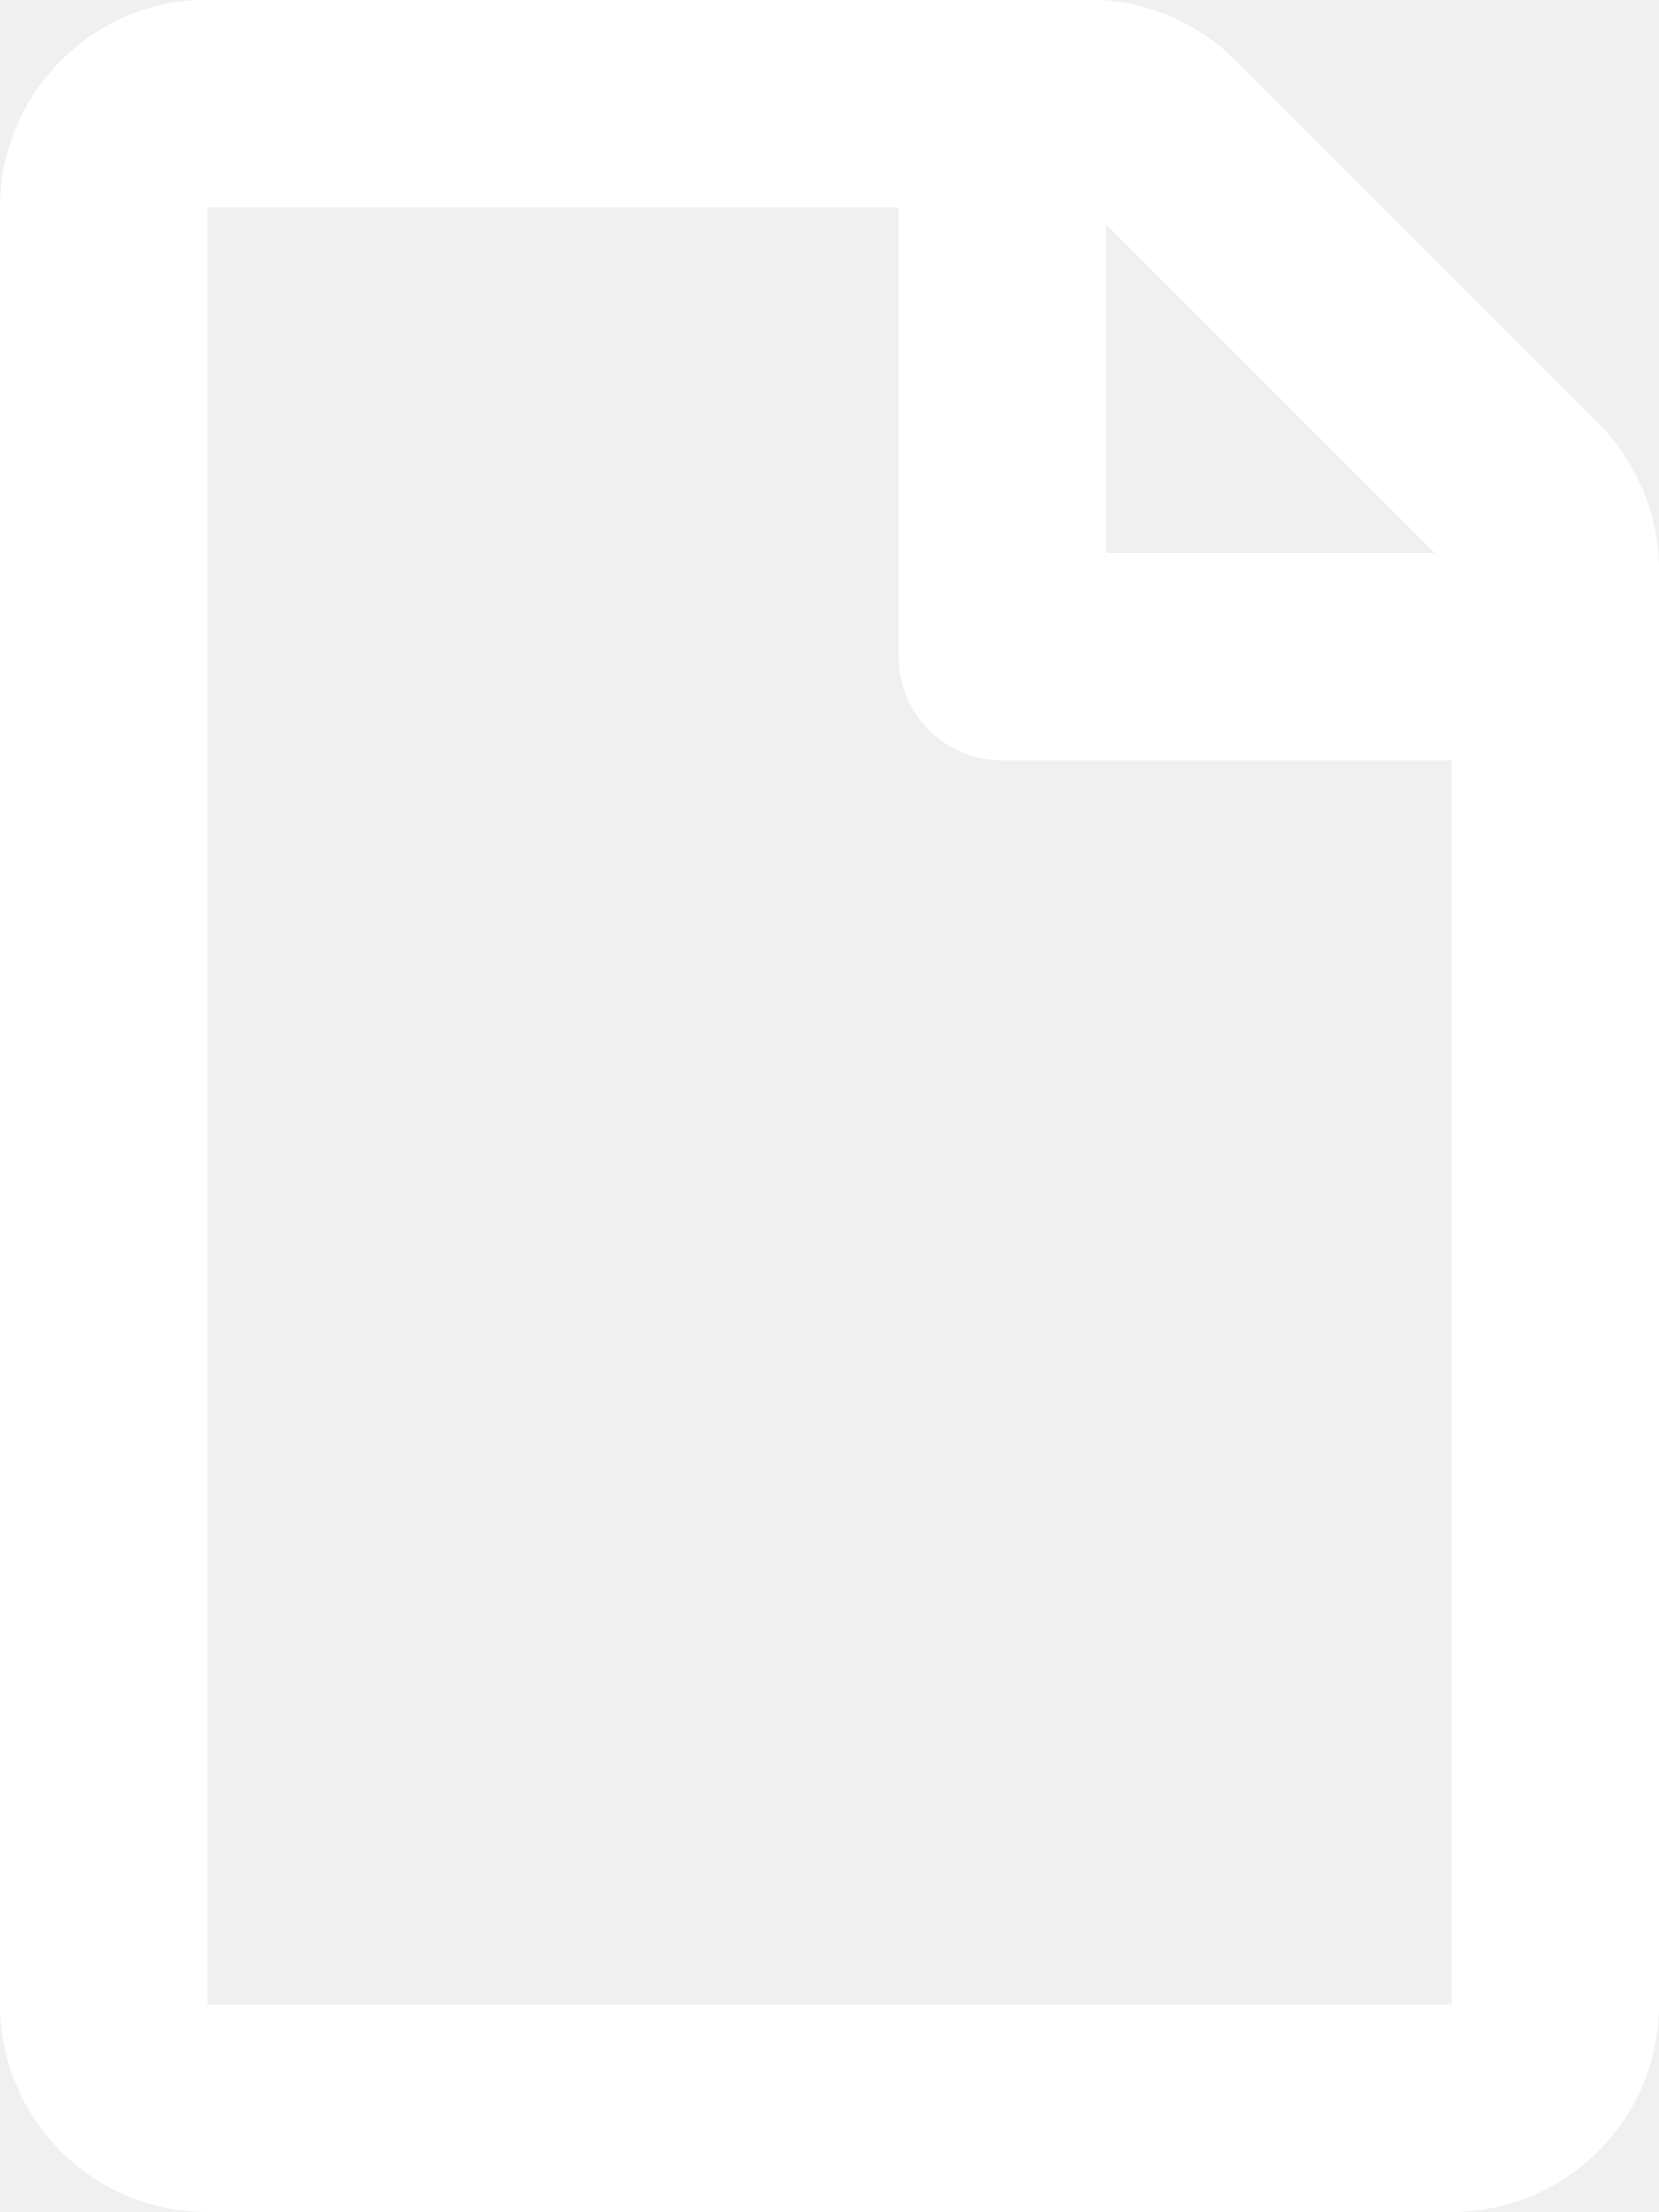
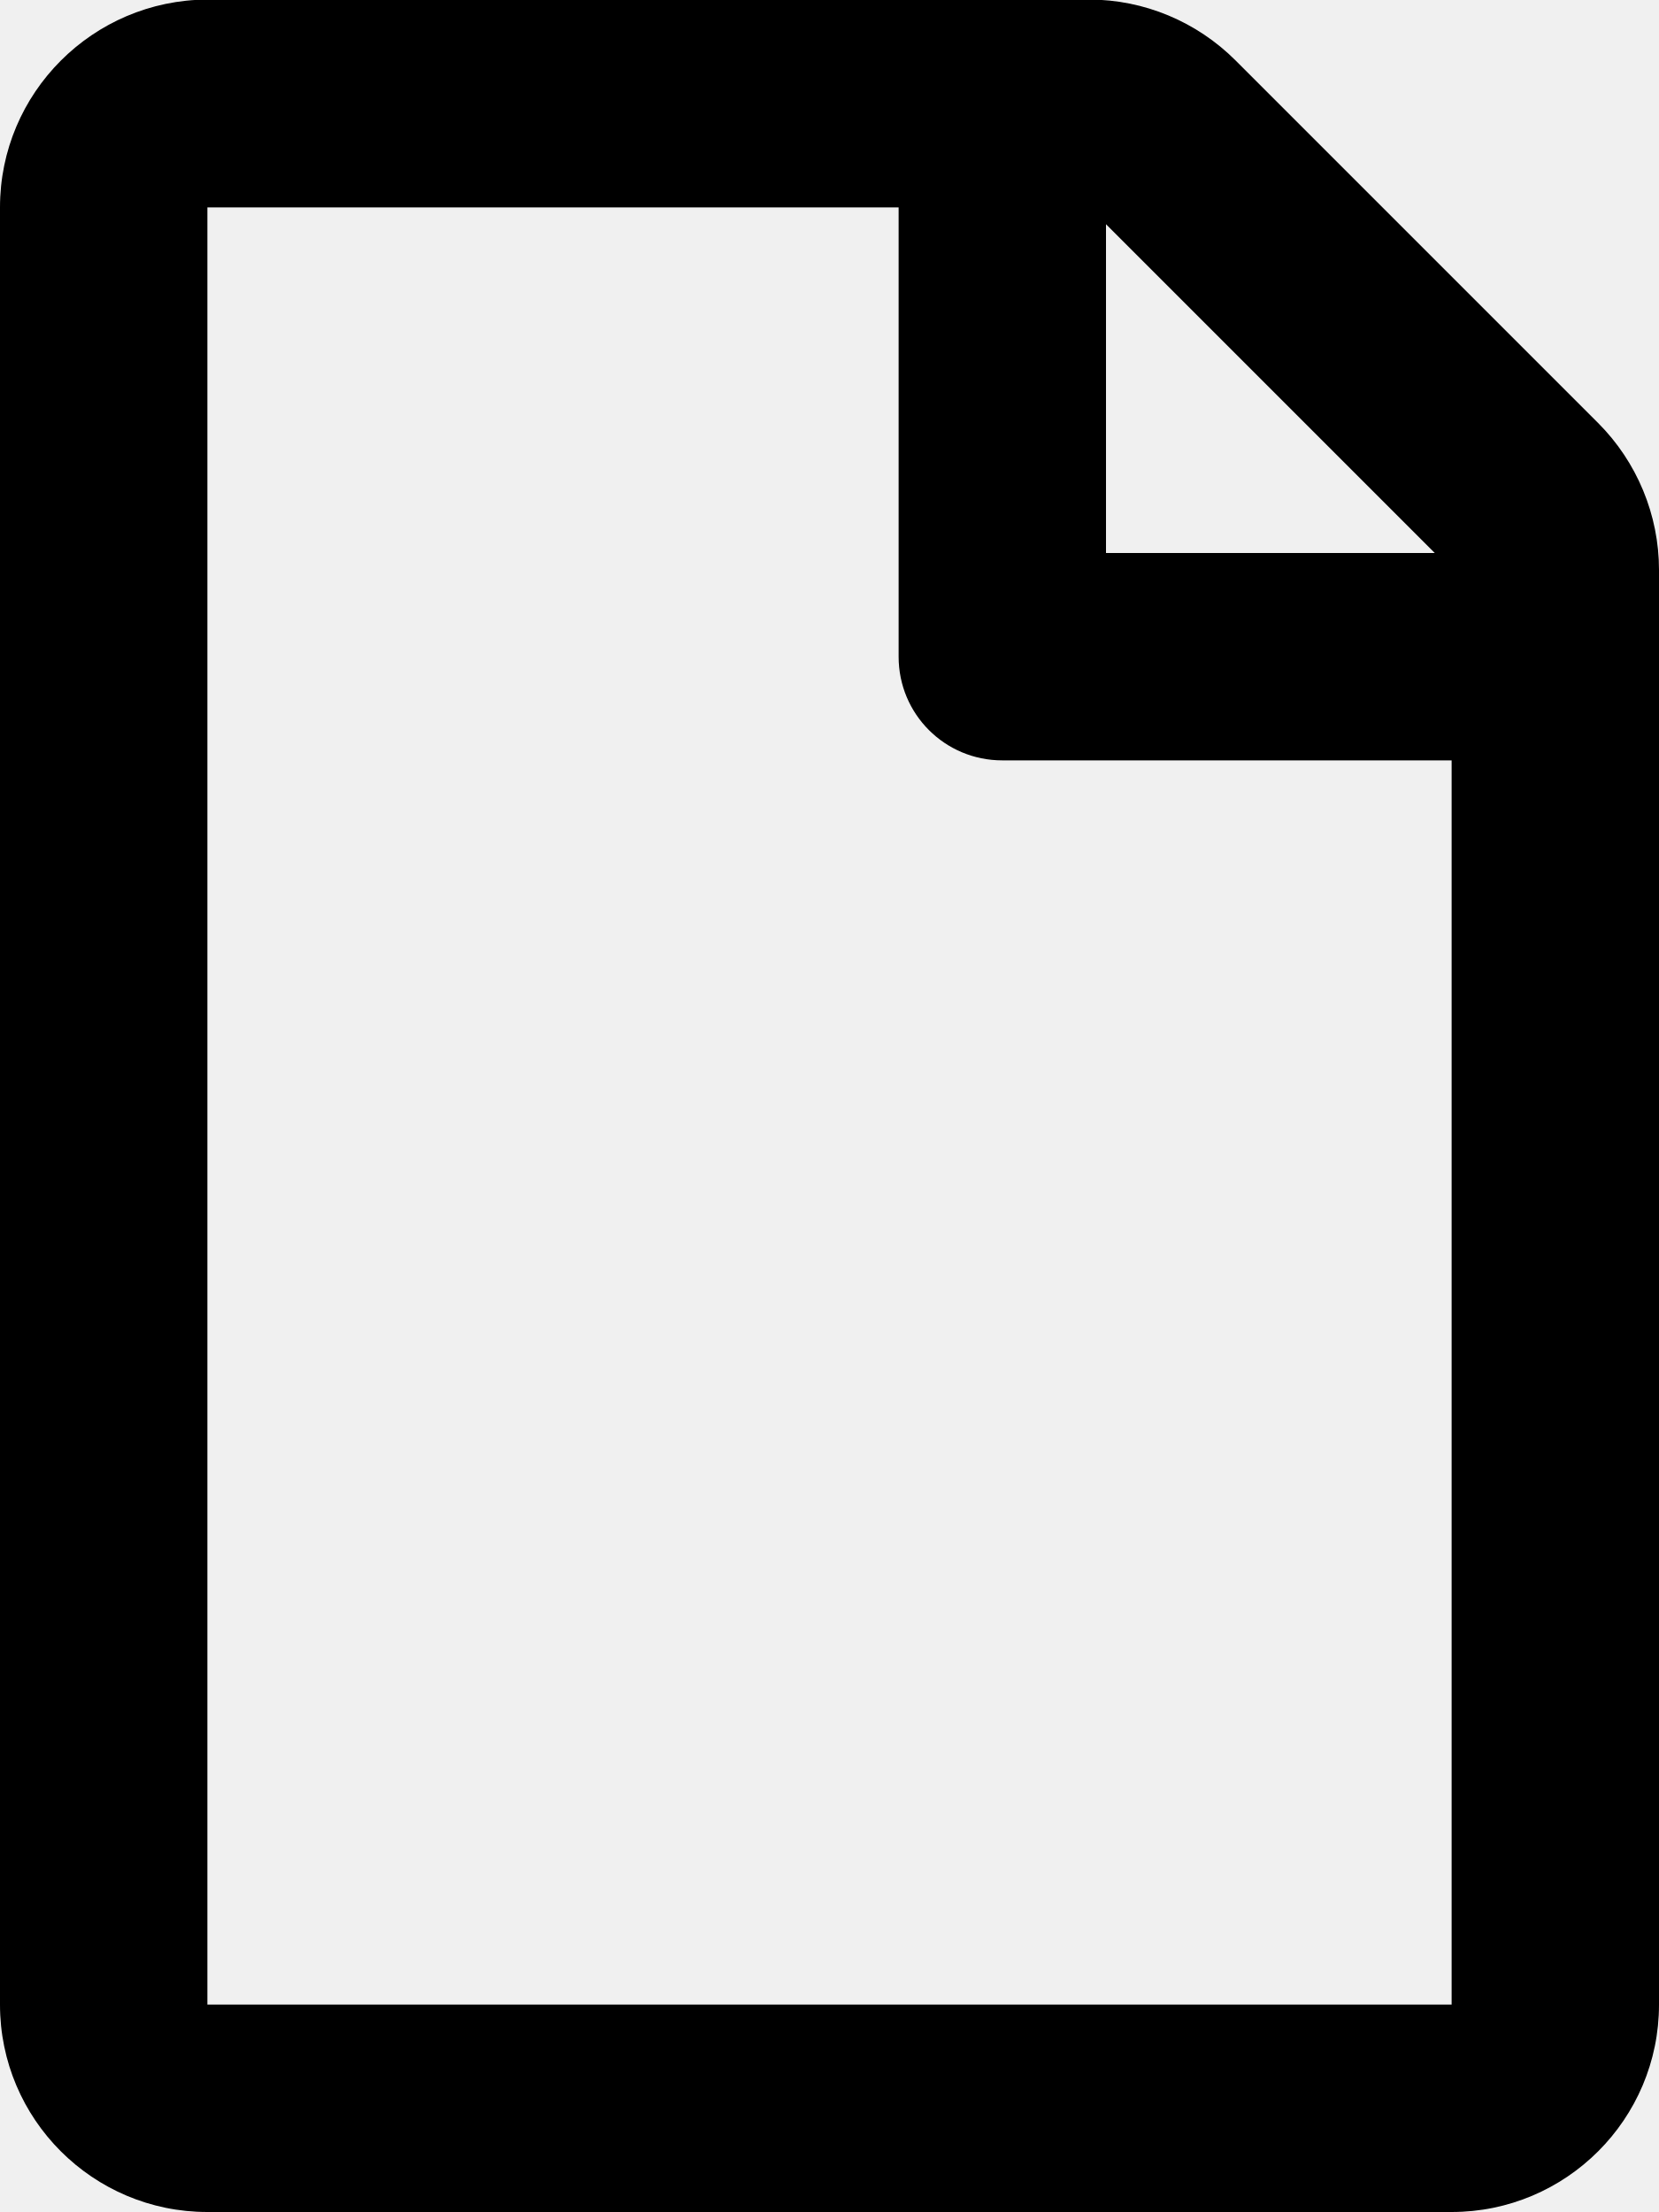
<svg xmlns="http://www.w3.org/2000/svg" version="1.1" id="Layer_1" x="0px" y="0px" viewBox="0 0 384 512" style="enable-background:new 0 0 384 512;" xml:space="preserve">
-   <style type="text/css">
- 	.st0{fill:#FFFFFF;}
- </style>
-   <path class="st0" d="M369.9,97.9L286,14c-9-9-21.2-14.1-33.9-14.1H48C21.5,0,0,21.5,0,48v416c0,26.5,21.5,48,48,48h288  c26.5,0,48-21.5,48-48V131.9C384,119.2,378.9,106.9,369.9,97.9z M332.1,128H256V51.9L332.1,128z M48,464V48h160v104  c0,13.3,10.7,24,24,24h104v288H48z" />
+   <path d="M369.9,97.9L286,14c-9-9-21.2-14.1-33.9-14.1H48C21.5,0,0,21.5,0,48v416c0,26.5,21.5,48,48,48h288  c26.5,0,48-21.5,48-48V131.9C384,119.2,378.9,106.9,369.9,97.9z M332.1,128H256V51.9L332.1,128z M48,464V48h160v104  c0,13.3,10.7,24,24,24h104v288H48z" />
</svg>
